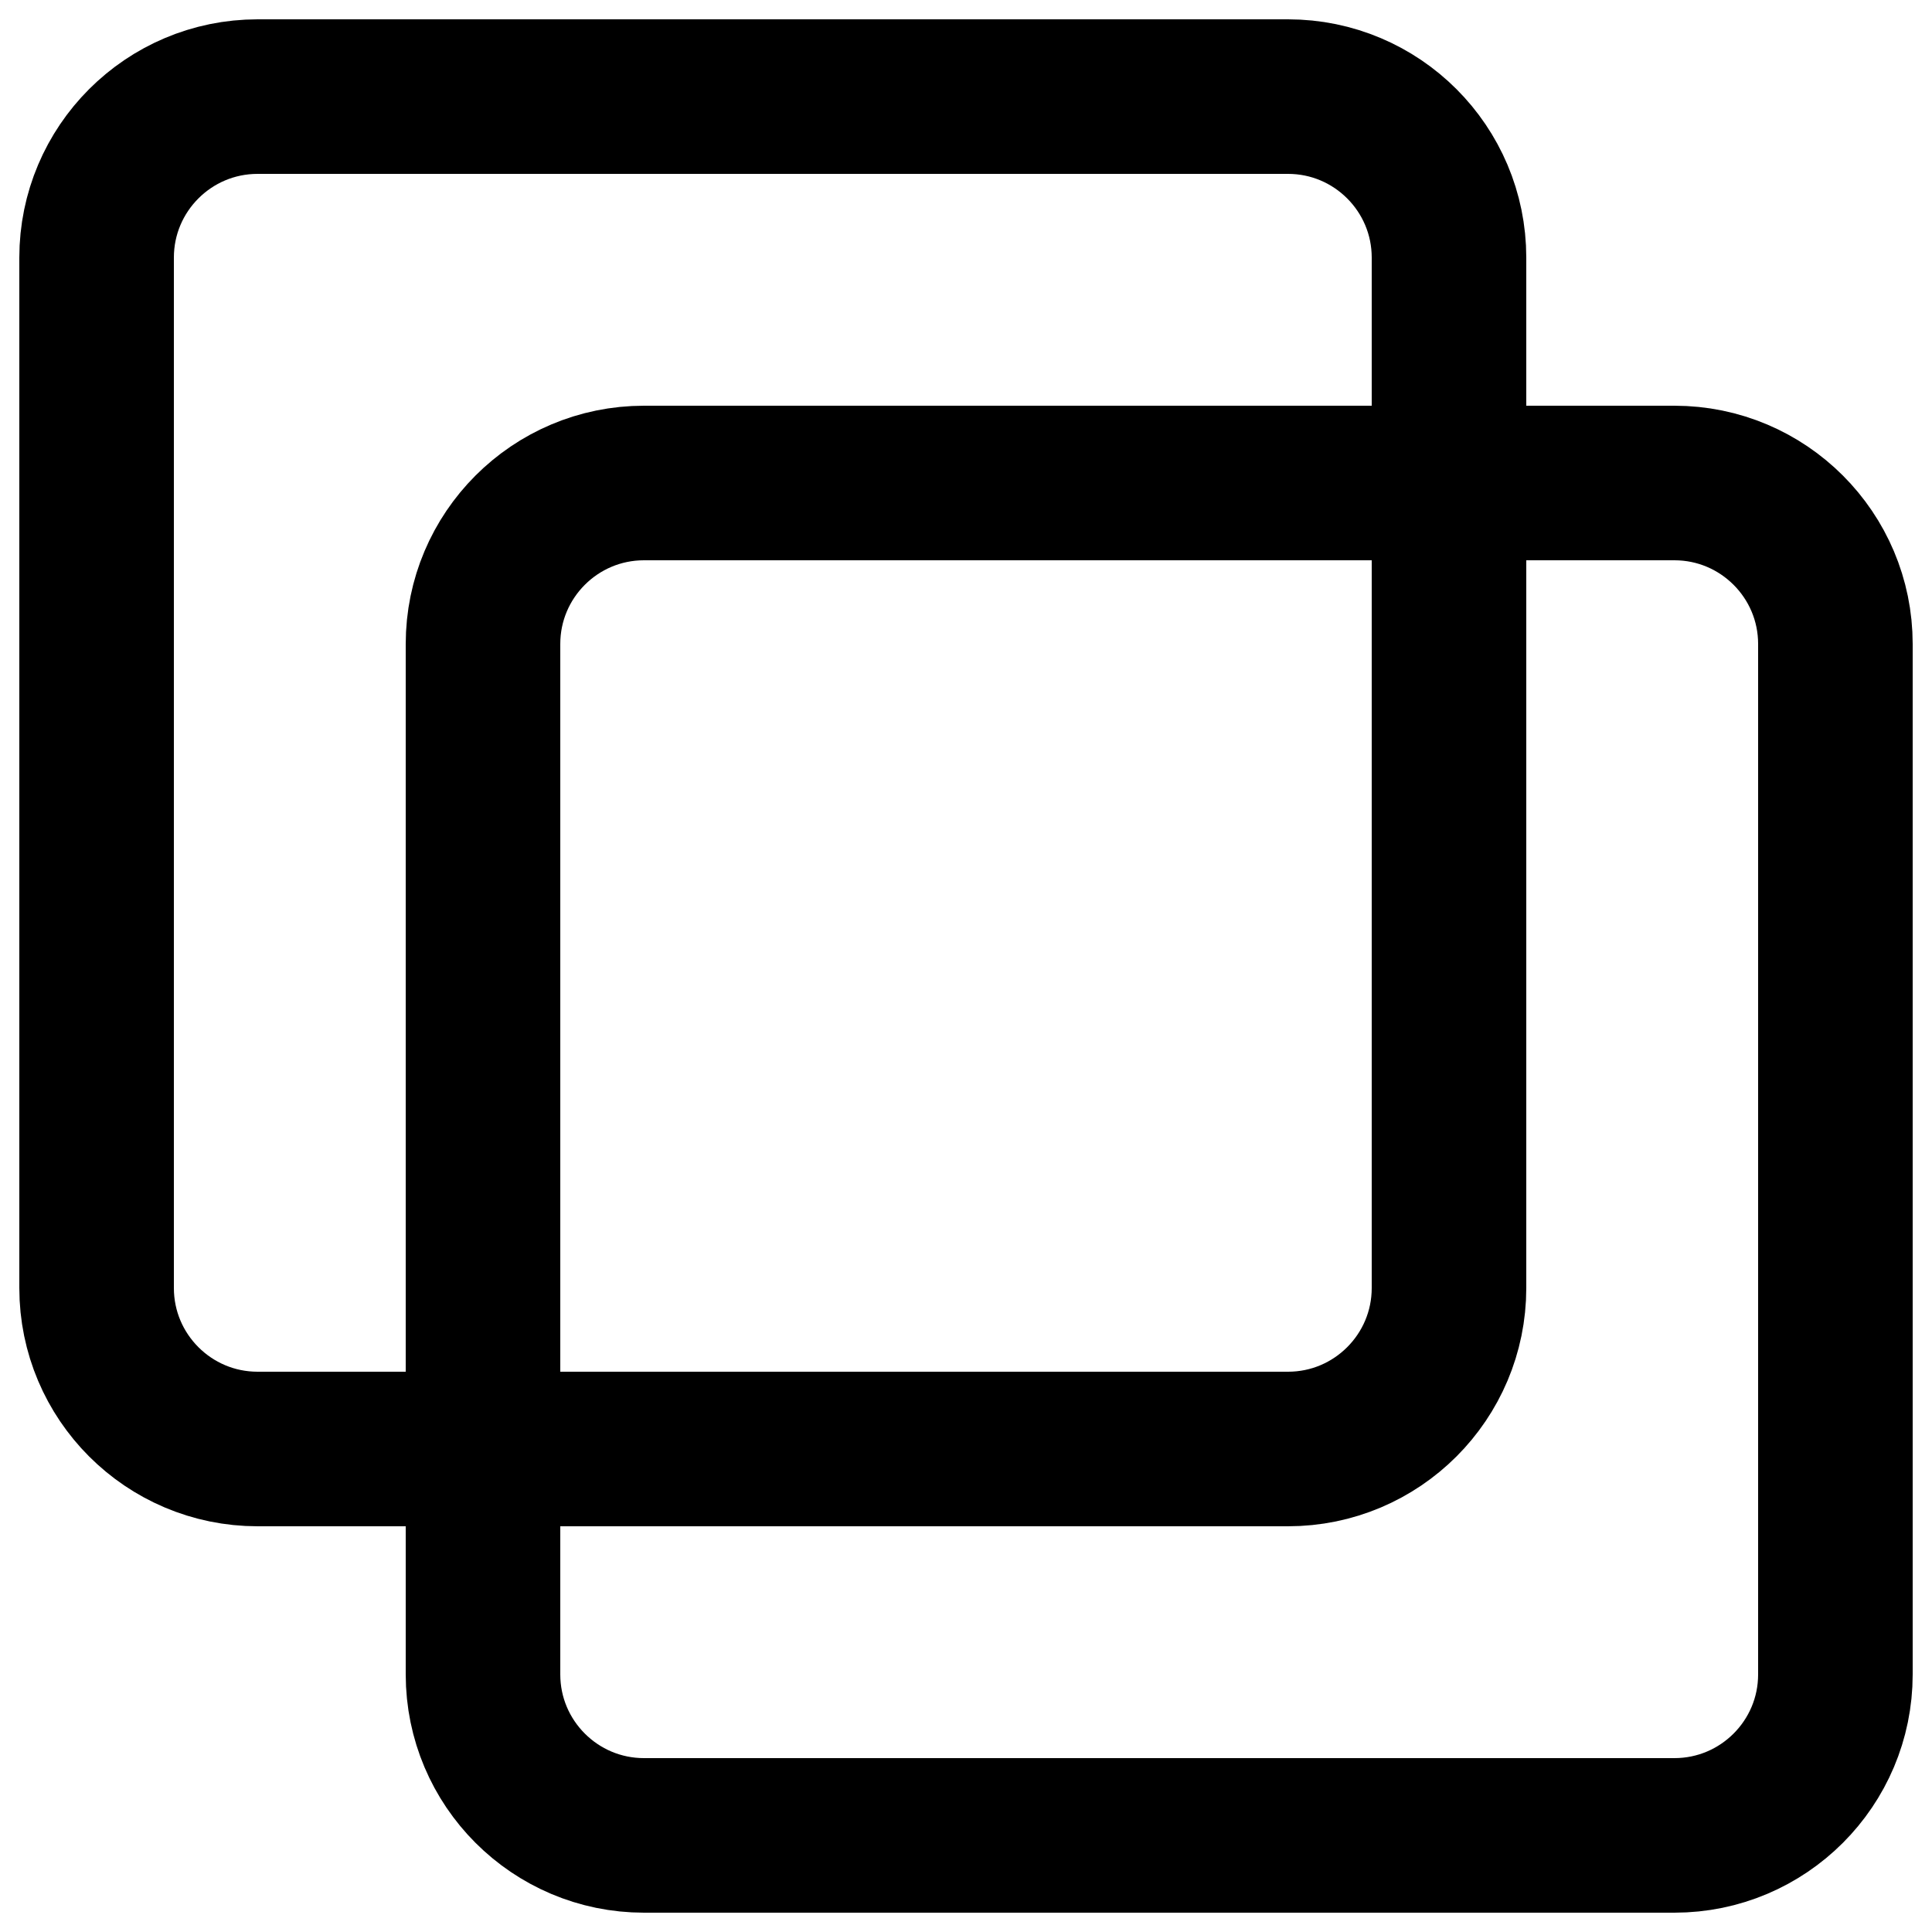
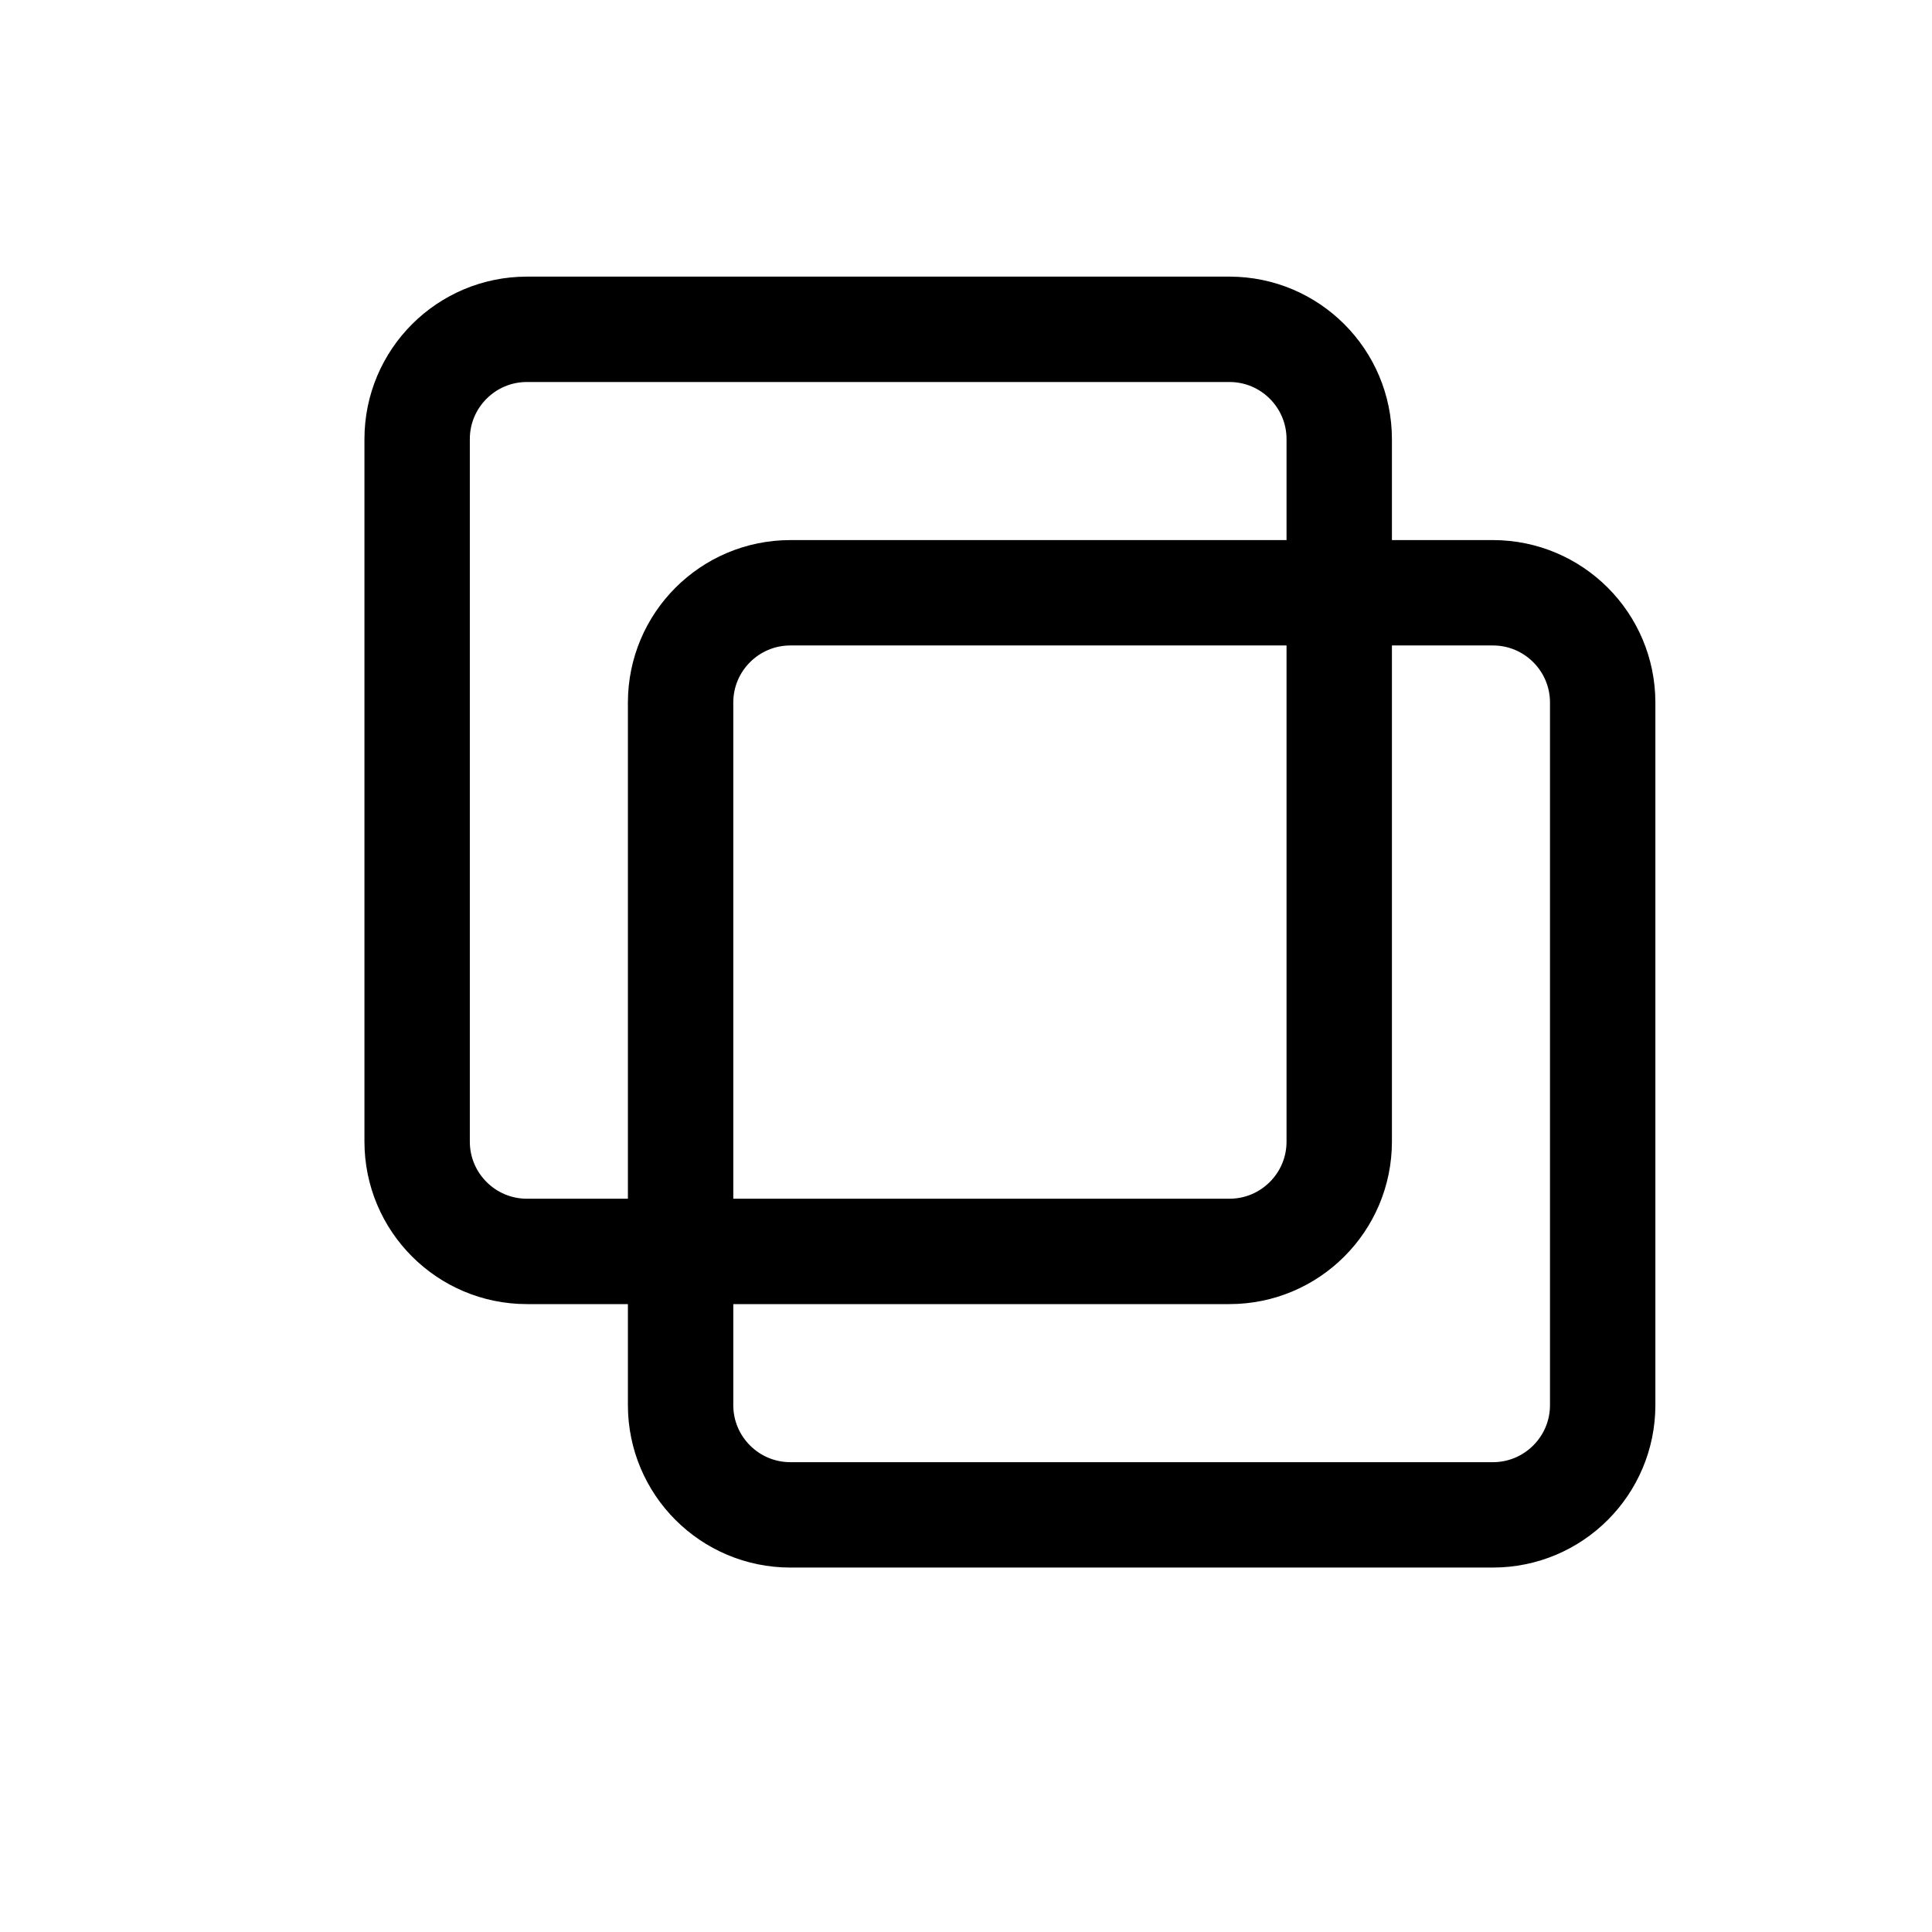
- <svg xmlns="http://www.w3.org/2000/svg" width="15" height="15" viewBox="0 0 15 15" fill="none">
-   <path d="M10 0.75H2C1.31 0.75 0.75 1.31 0.75 2V10C0.75 10.69 1.31 11.25 2 11.25H10C10.69 11.25 11.25 10.69 11.25 10V2C11.25 1.31 10.69 0.75 10 0.75Z" stroke="currentColor" stroke-width="1.2" />
-   <path d="M13 3.75H5C4.31 3.75 3.75 4.31 3.75 5V13C3.75 13.69 4.31 14.25 5 14.25H13C13.69 14.25 14.25 13.69 14.25 13V5C14.25 4.31 13.69 3.75 13 3.75Z" stroke="currentColor" stroke-width="1.2" />
+ <svg xmlns="http://www.w3.org/2000/svg" width="22" height="22" viewBox="0 0 22 22" fill="none">
+   <path d="M17 6.75H9C8.31 6.75 7.75 7.31 7.75 8V16C7.75 16.69 8.31 17.25 9 17.25H17C17.69 17.25 18.25 16.69 18.25 16V8C18.25 7.31 17.69 6.75 17 6.75Z" stroke="currentColor" stroke-width="1.2" />
+   <path d="M14 3.75H6C5.31 3.75 4.75 4.31 4.75 5V13C4.75 13.69 5.31 14.25 6 14.25H14C14.69 14.25 15.25 13.69 15.25 13V5C15.25 4.31 14.69 3.75 14 3.75Z" stroke="currentColor" stroke-width="1.2" />
</svg>
